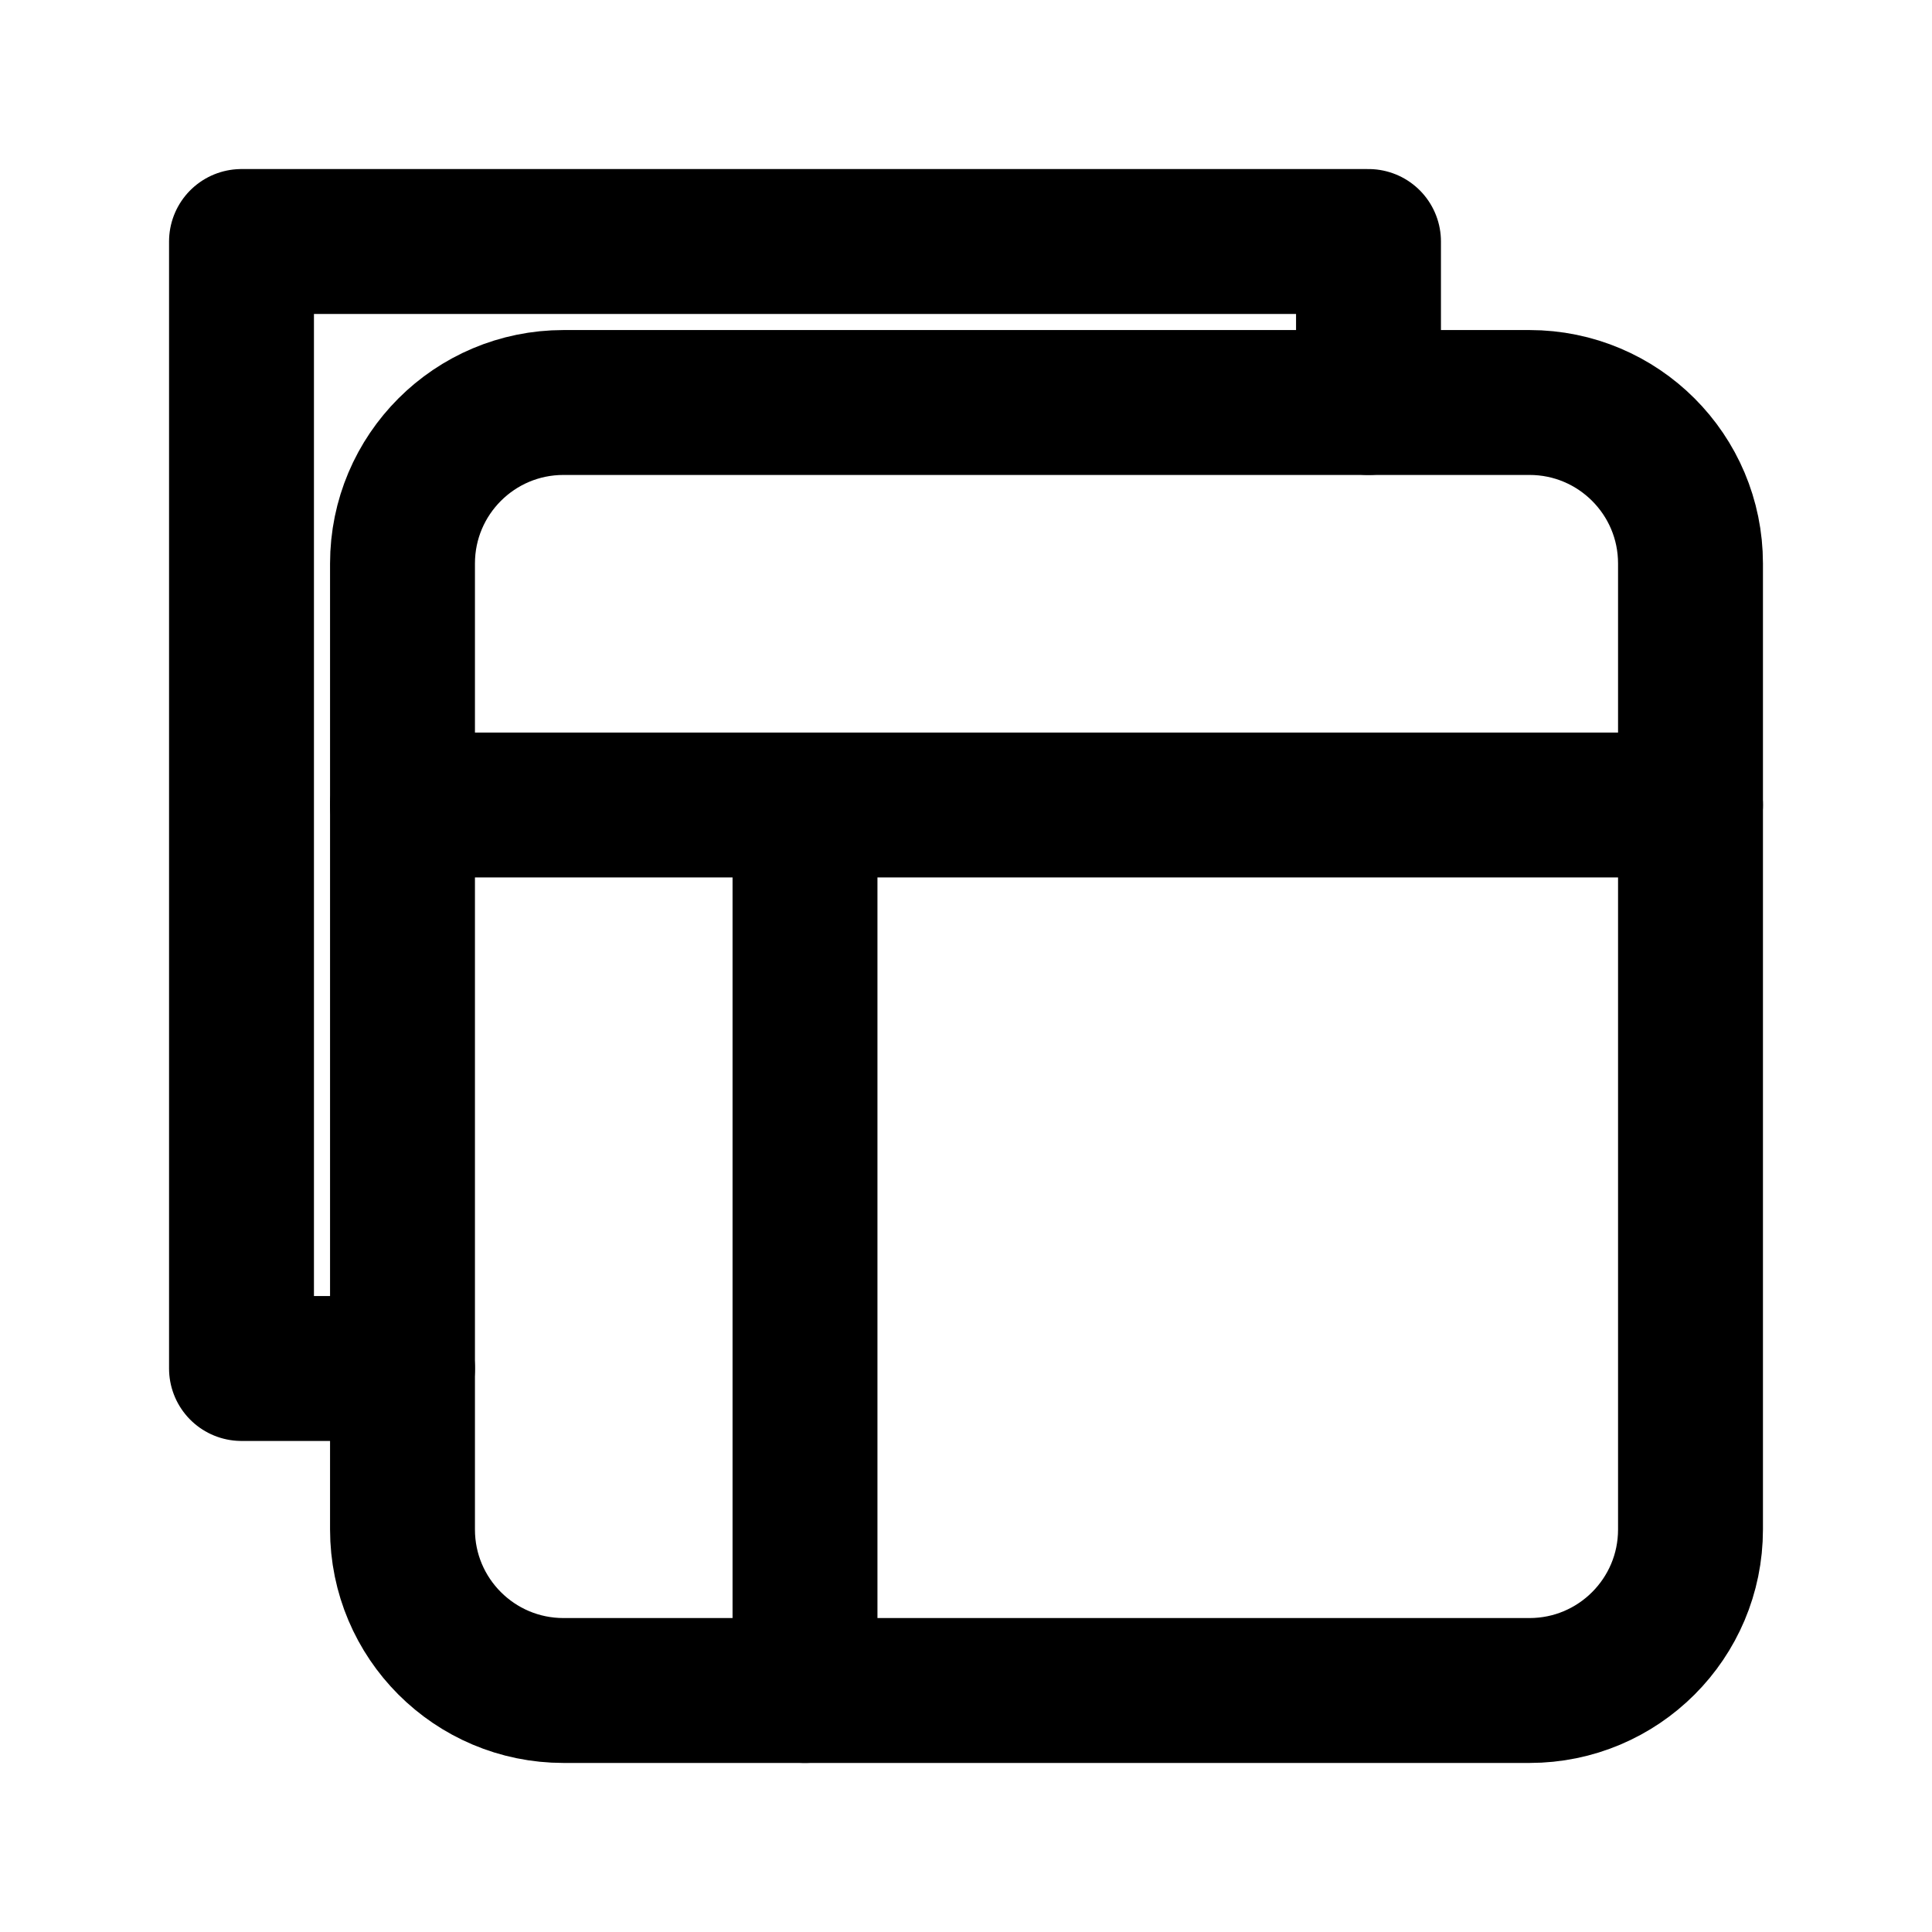
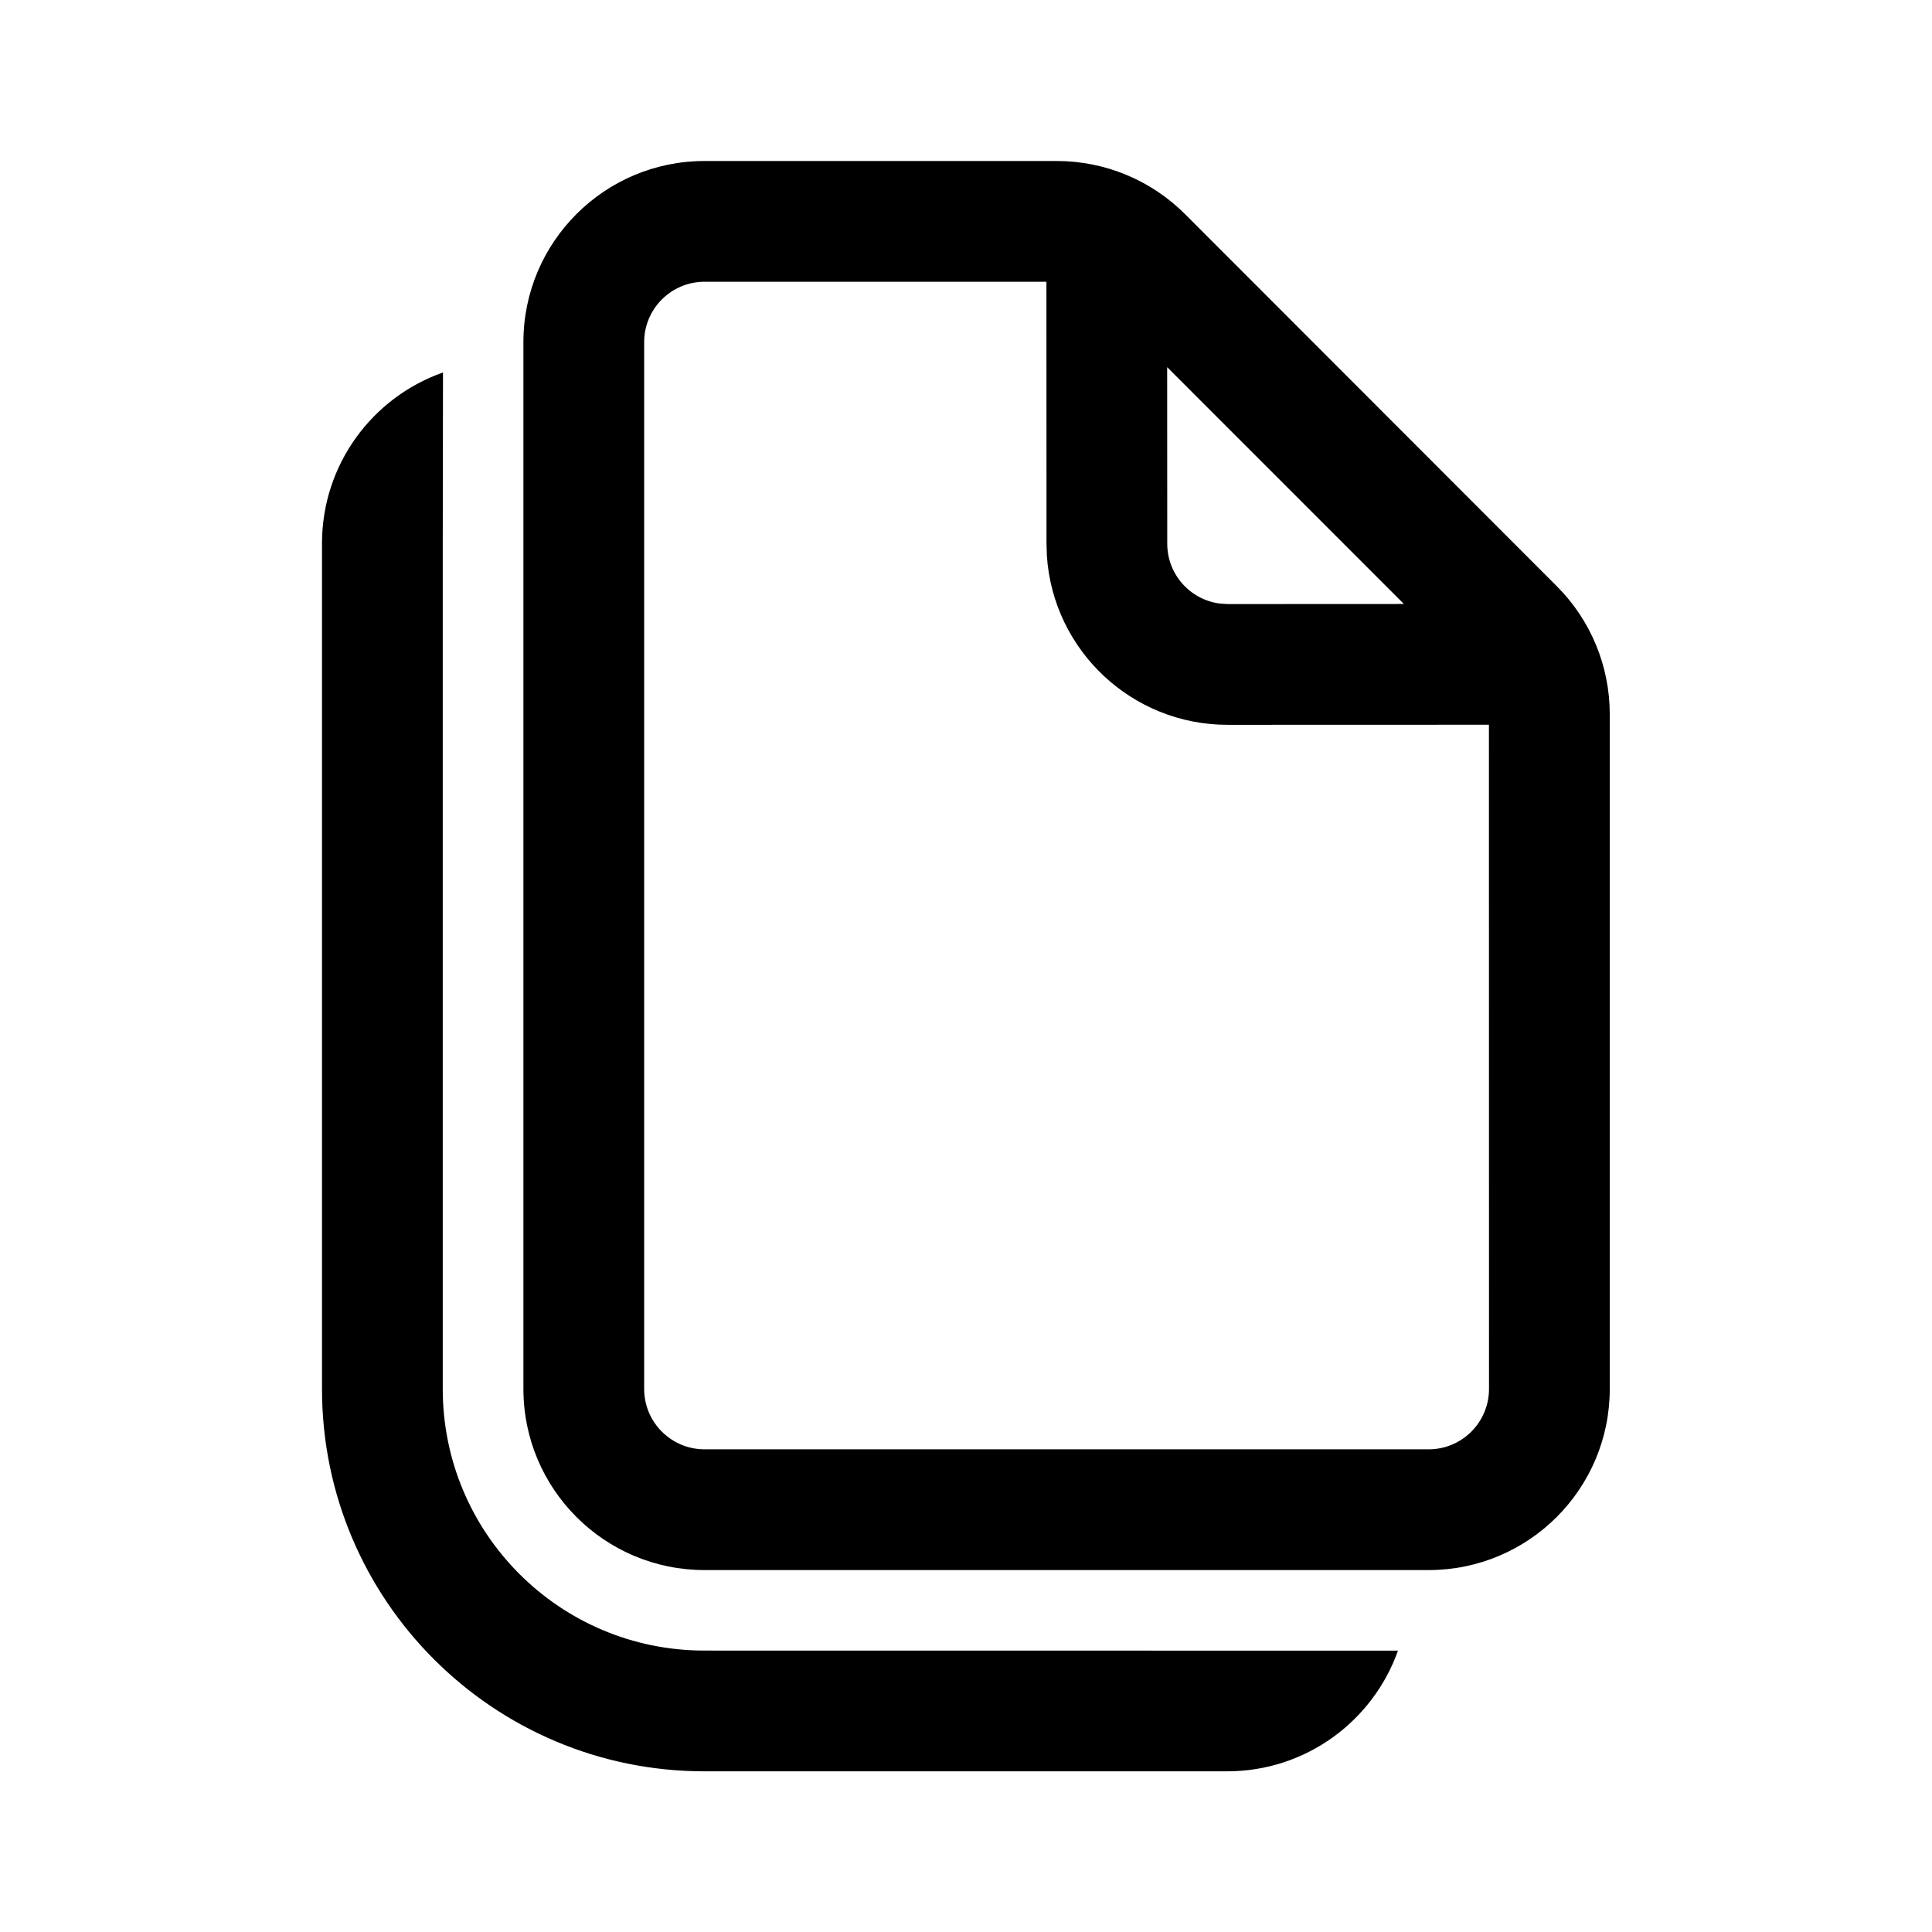
- <svg xmlns="http://www.w3.org/2000/svg" width="24" height="24" viewBox="0 0 24 24" fill="none" stroke="#000" stroke-width="1.8" stroke-linecap="round" stroke-linejoin="round">
-   <rect x="5" y="5" width="16" height="16" rx="2" />
-   <path d="M17 5V3H3v14h2M5 10h16M10 10v11" />
+ <svg xmlns="http://www.w3.org/2000/svg" width="24" height="24" viewBox="0 0 24 24" fill="none">
+   <path d="M5.503 4.627L5.5 6.75V17.254C5.5 19.049 6.955 20.504 8.75 20.504L17.366 20.505C17.057 21.378 16.224 22.004 15.244 22.004H8.75C6.127 22.004 4 19.878 4 17.254V6.75C4 5.769 4.627 4.935 5.503 4.627ZM13.128 2C13.725 2 14.298 2.237 14.72 2.659L19.338 7.281C19.76 7.702 19.997 8.275 19.997 8.871V17.254C19.997 18.497 18.989 19.504 17.747 19.504H8.752C7.51 19.504 6.502 18.497 6.502 17.254V4.25C6.502 3.007 7.51 2 8.752 2H13.128ZM12.999 3.5H8.752C8.338 3.5 8.002 3.836 8.002 4.25V17.254C8.002 17.668 8.338 18.004 8.752 18.004H17.747C18.161 18.004 18.497 17.668 18.497 17.254L18.496 9.003L15.25 9.004C14.059 9.004 13.084 8.079 13.005 6.908L13 6.754L12.999 3.5ZM14.499 4.561L14.5 6.754C14.5 7.134 14.782 7.447 15.148 7.497L15.25 7.504L17.44 7.503L14.499 4.561Z" fill="#000" />
</svg>
